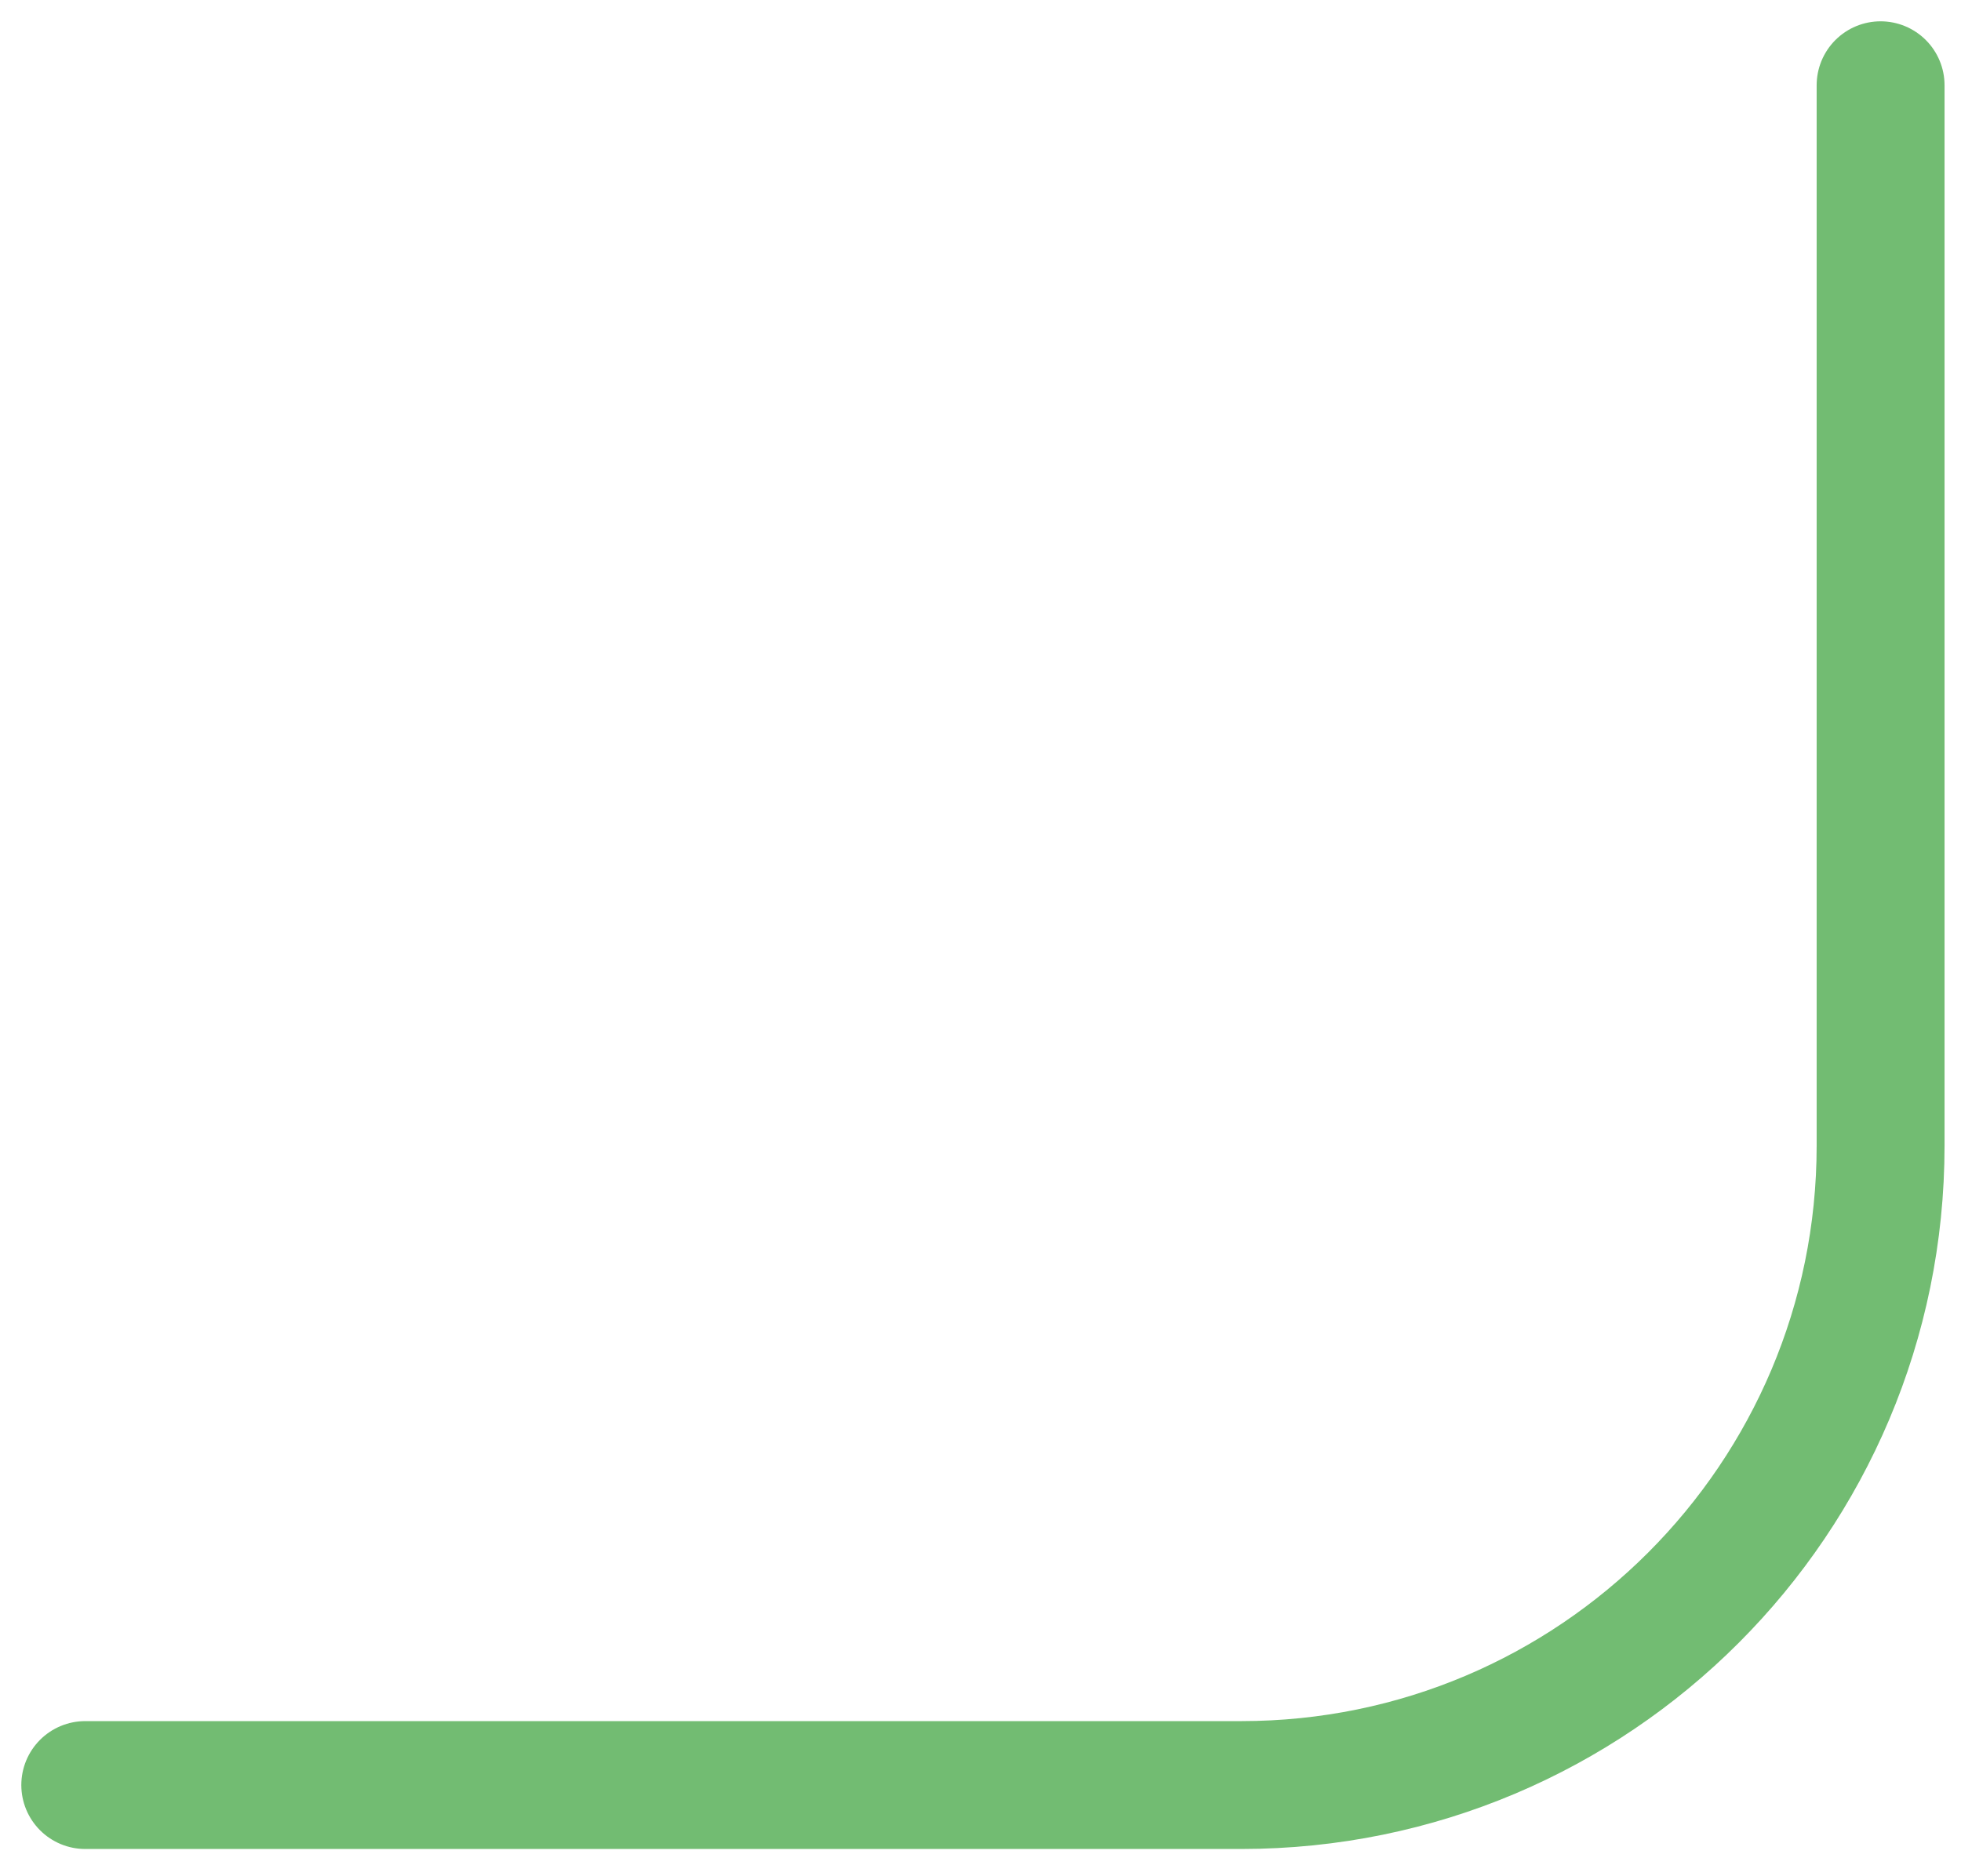
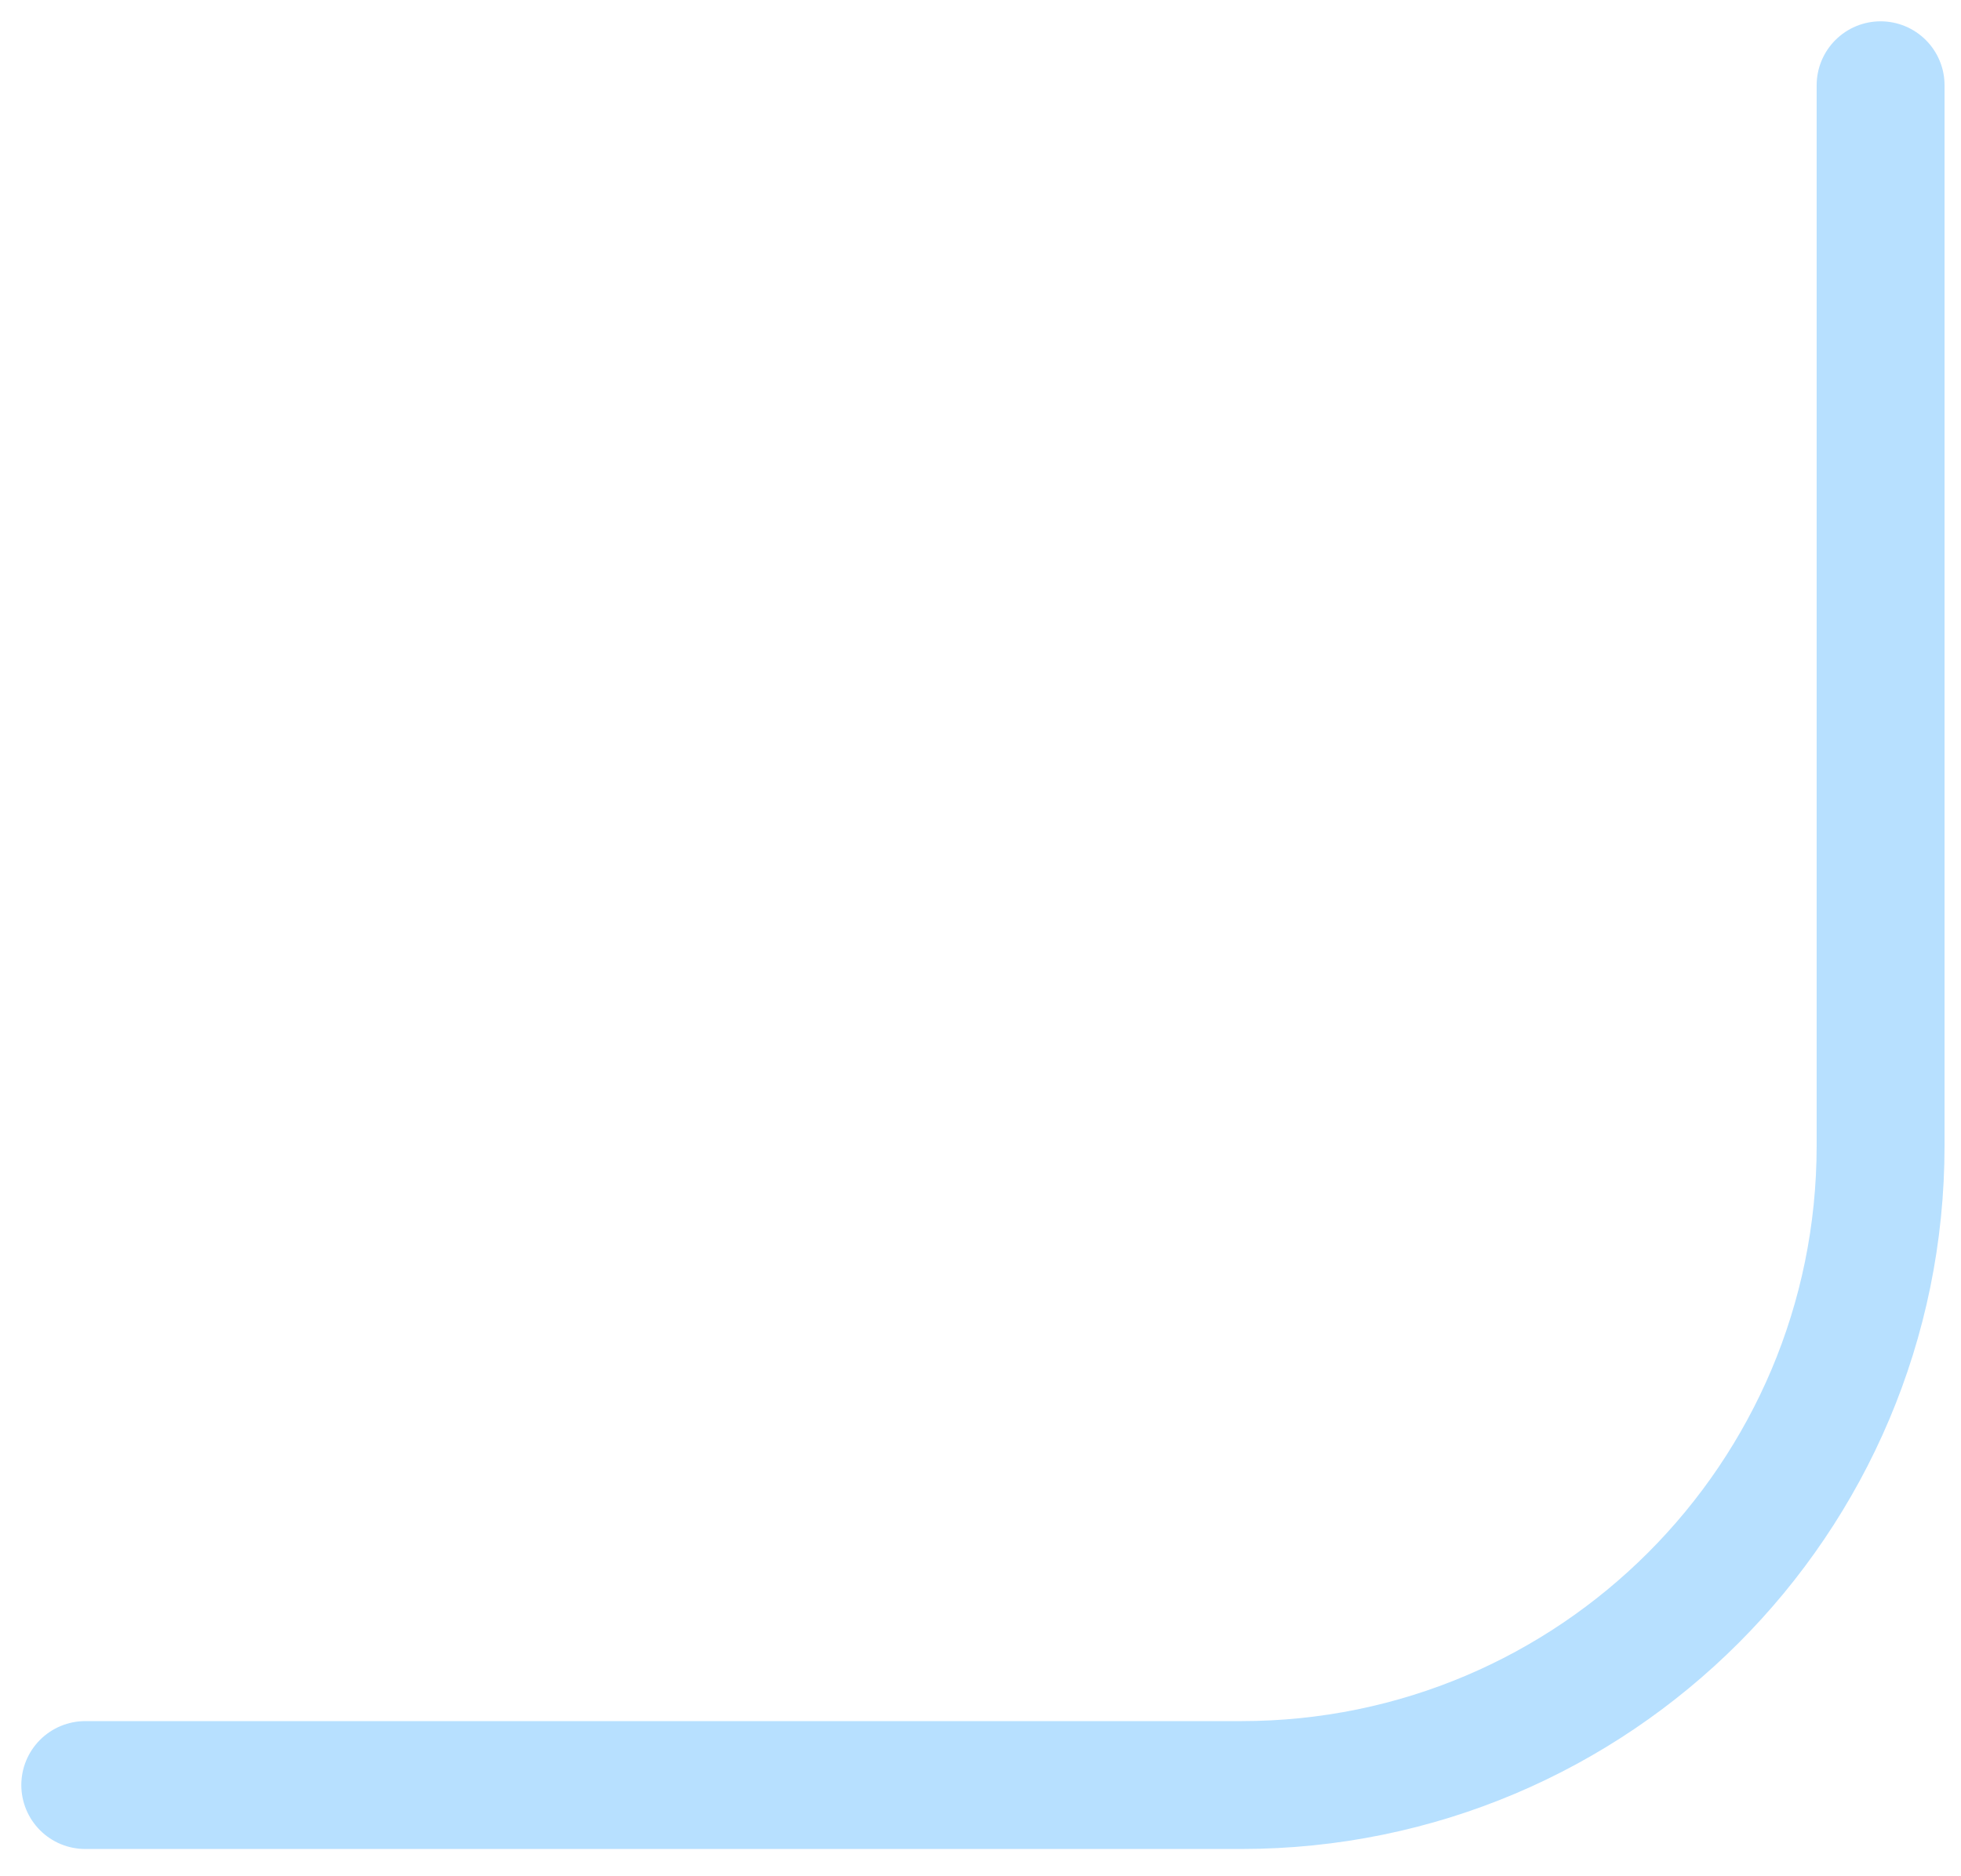
<svg xmlns="http://www.w3.org/2000/svg" width="46" height="44" viewBox="0 0 46 44" fill="none">
-   <path id="Rectangle 37" d="M44.114 2V26.879C44.114 35.163 37.401 41.879 29.117 41.879C19.444 41.879 8.192 41.879 2 41.879" stroke="#72BC72" stroke-width="3" stroke-linecap="round" stroke-linejoin="bevel" />
+   <path id="Rectangle 37" d="M44.114 2V26.879C44.114 35.163 37.401 41.879 29.117 41.879C19.444 41.879 8.192 41.879 2 41.879" stroke="#B7E0FF" stroke-width="3" stroke-linecap="round" stroke-linejoin="bevel" />
</svg>
